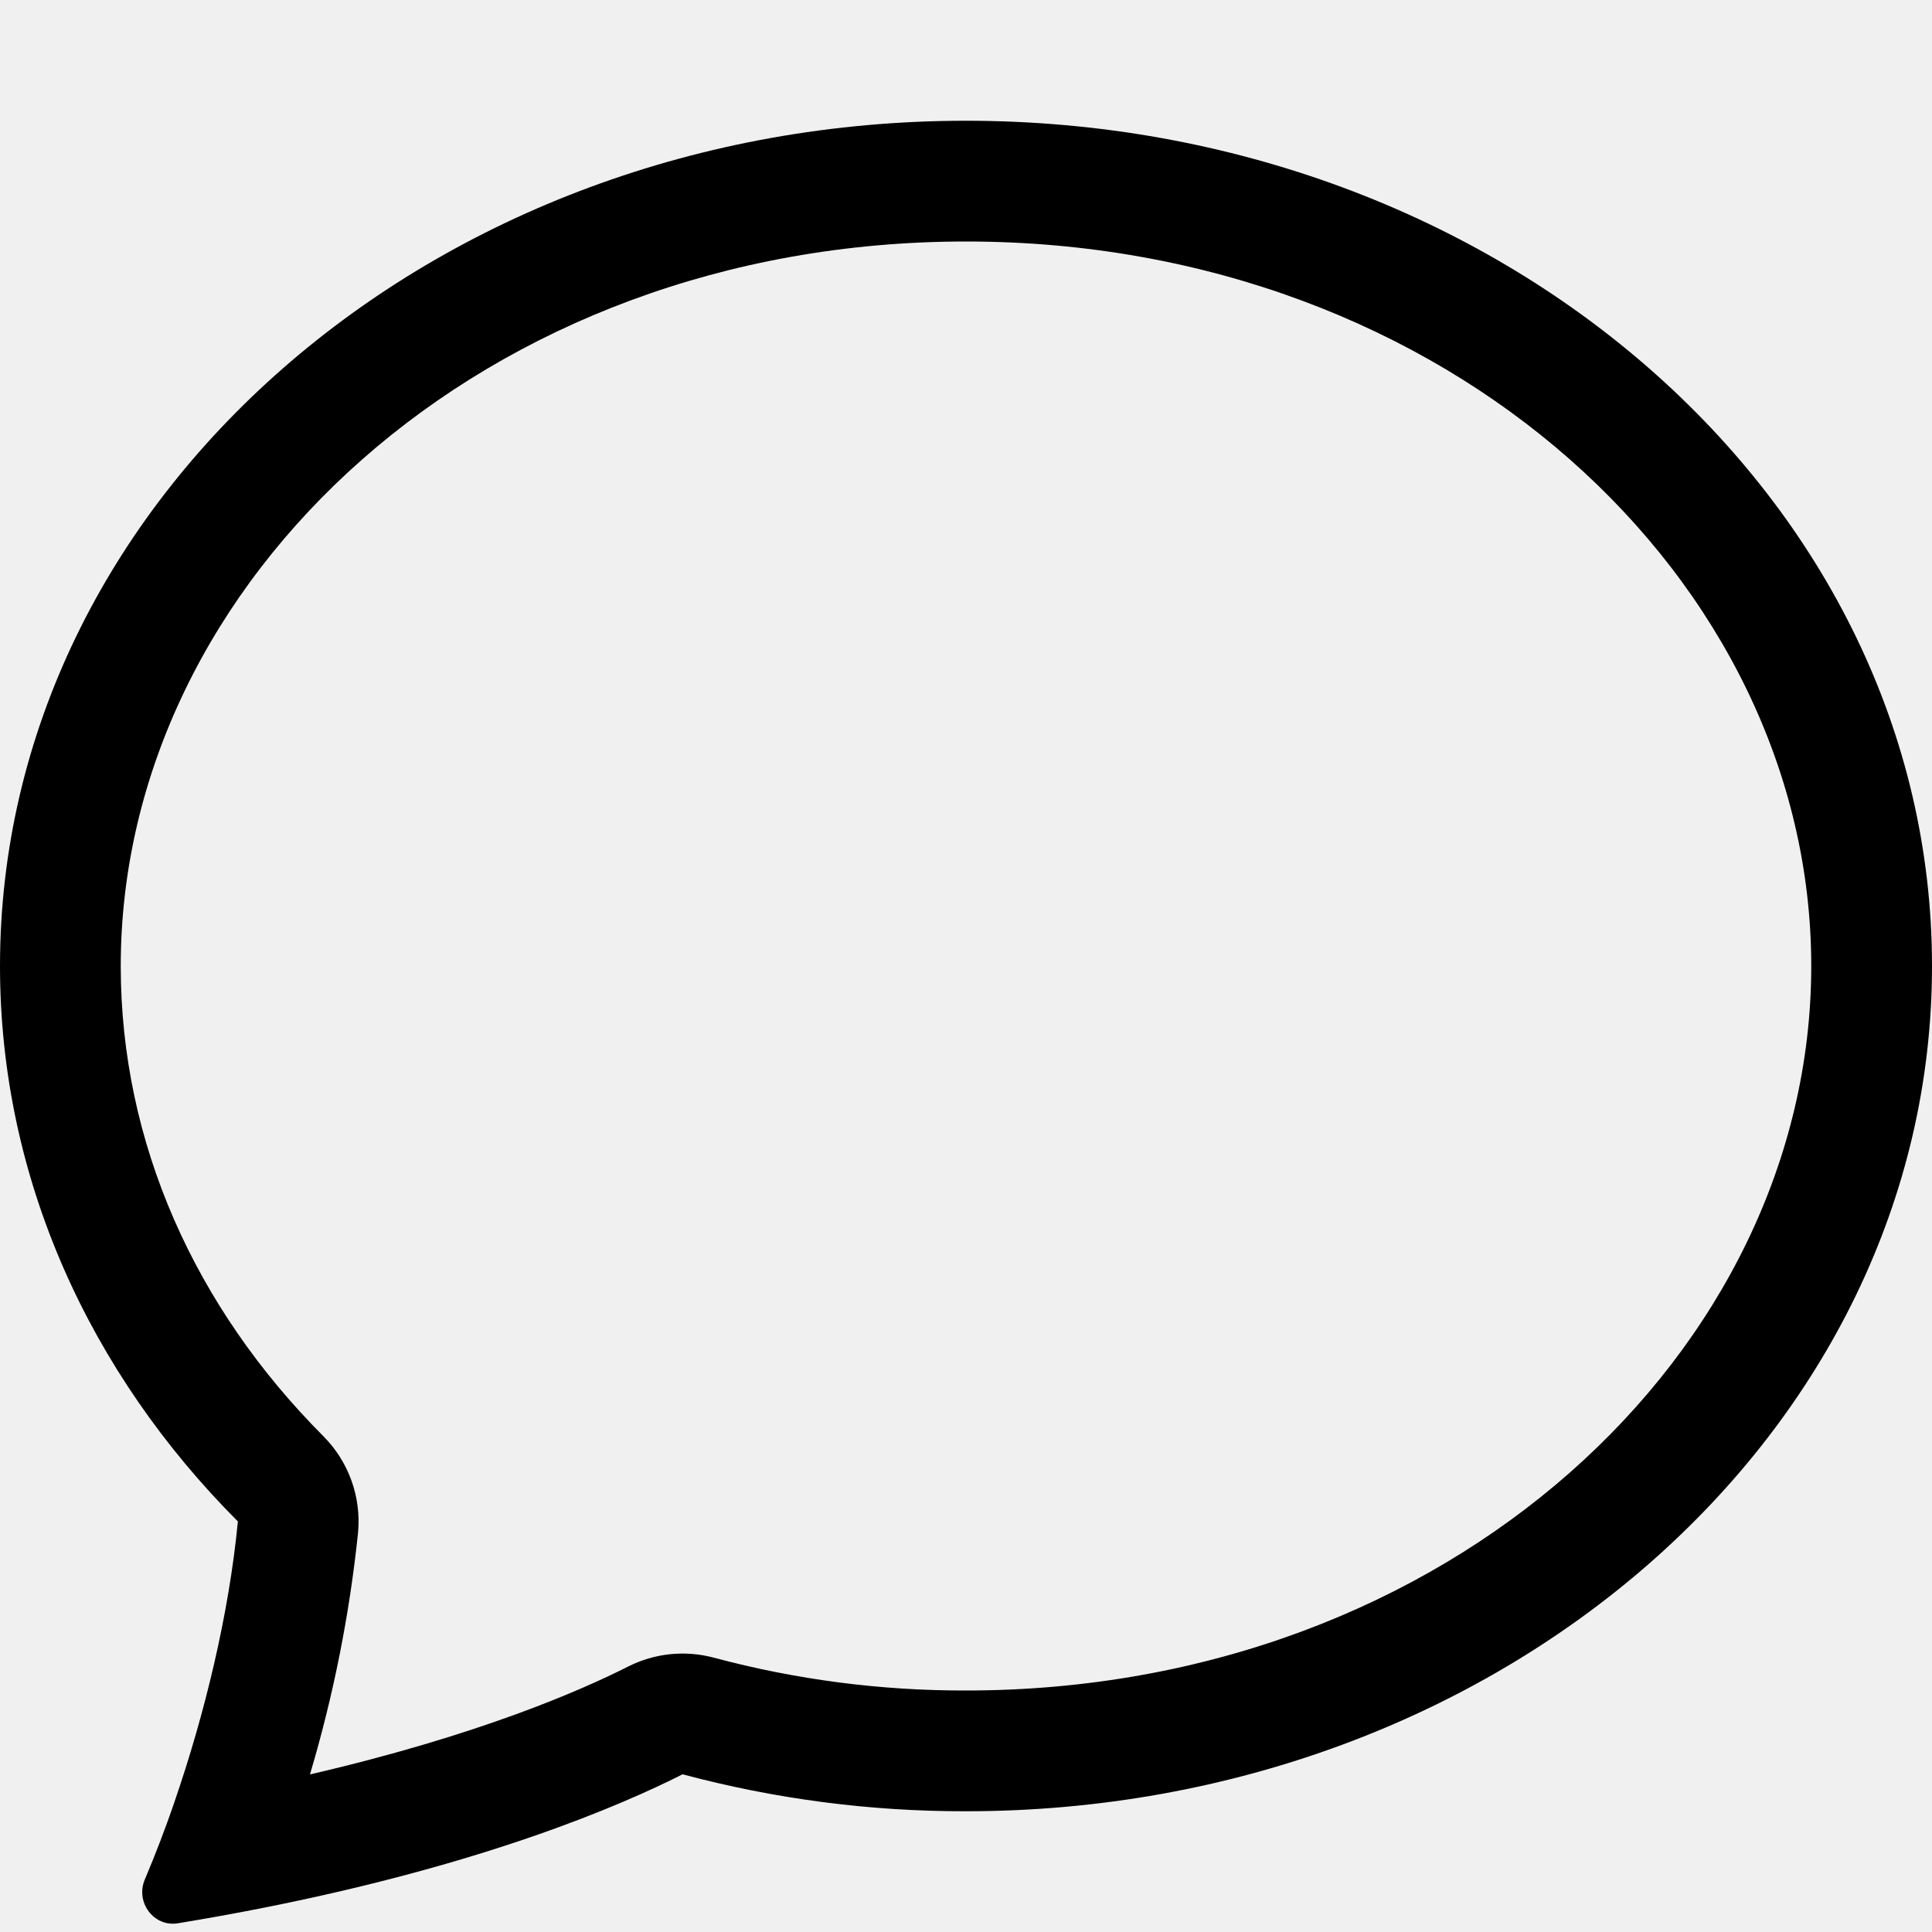
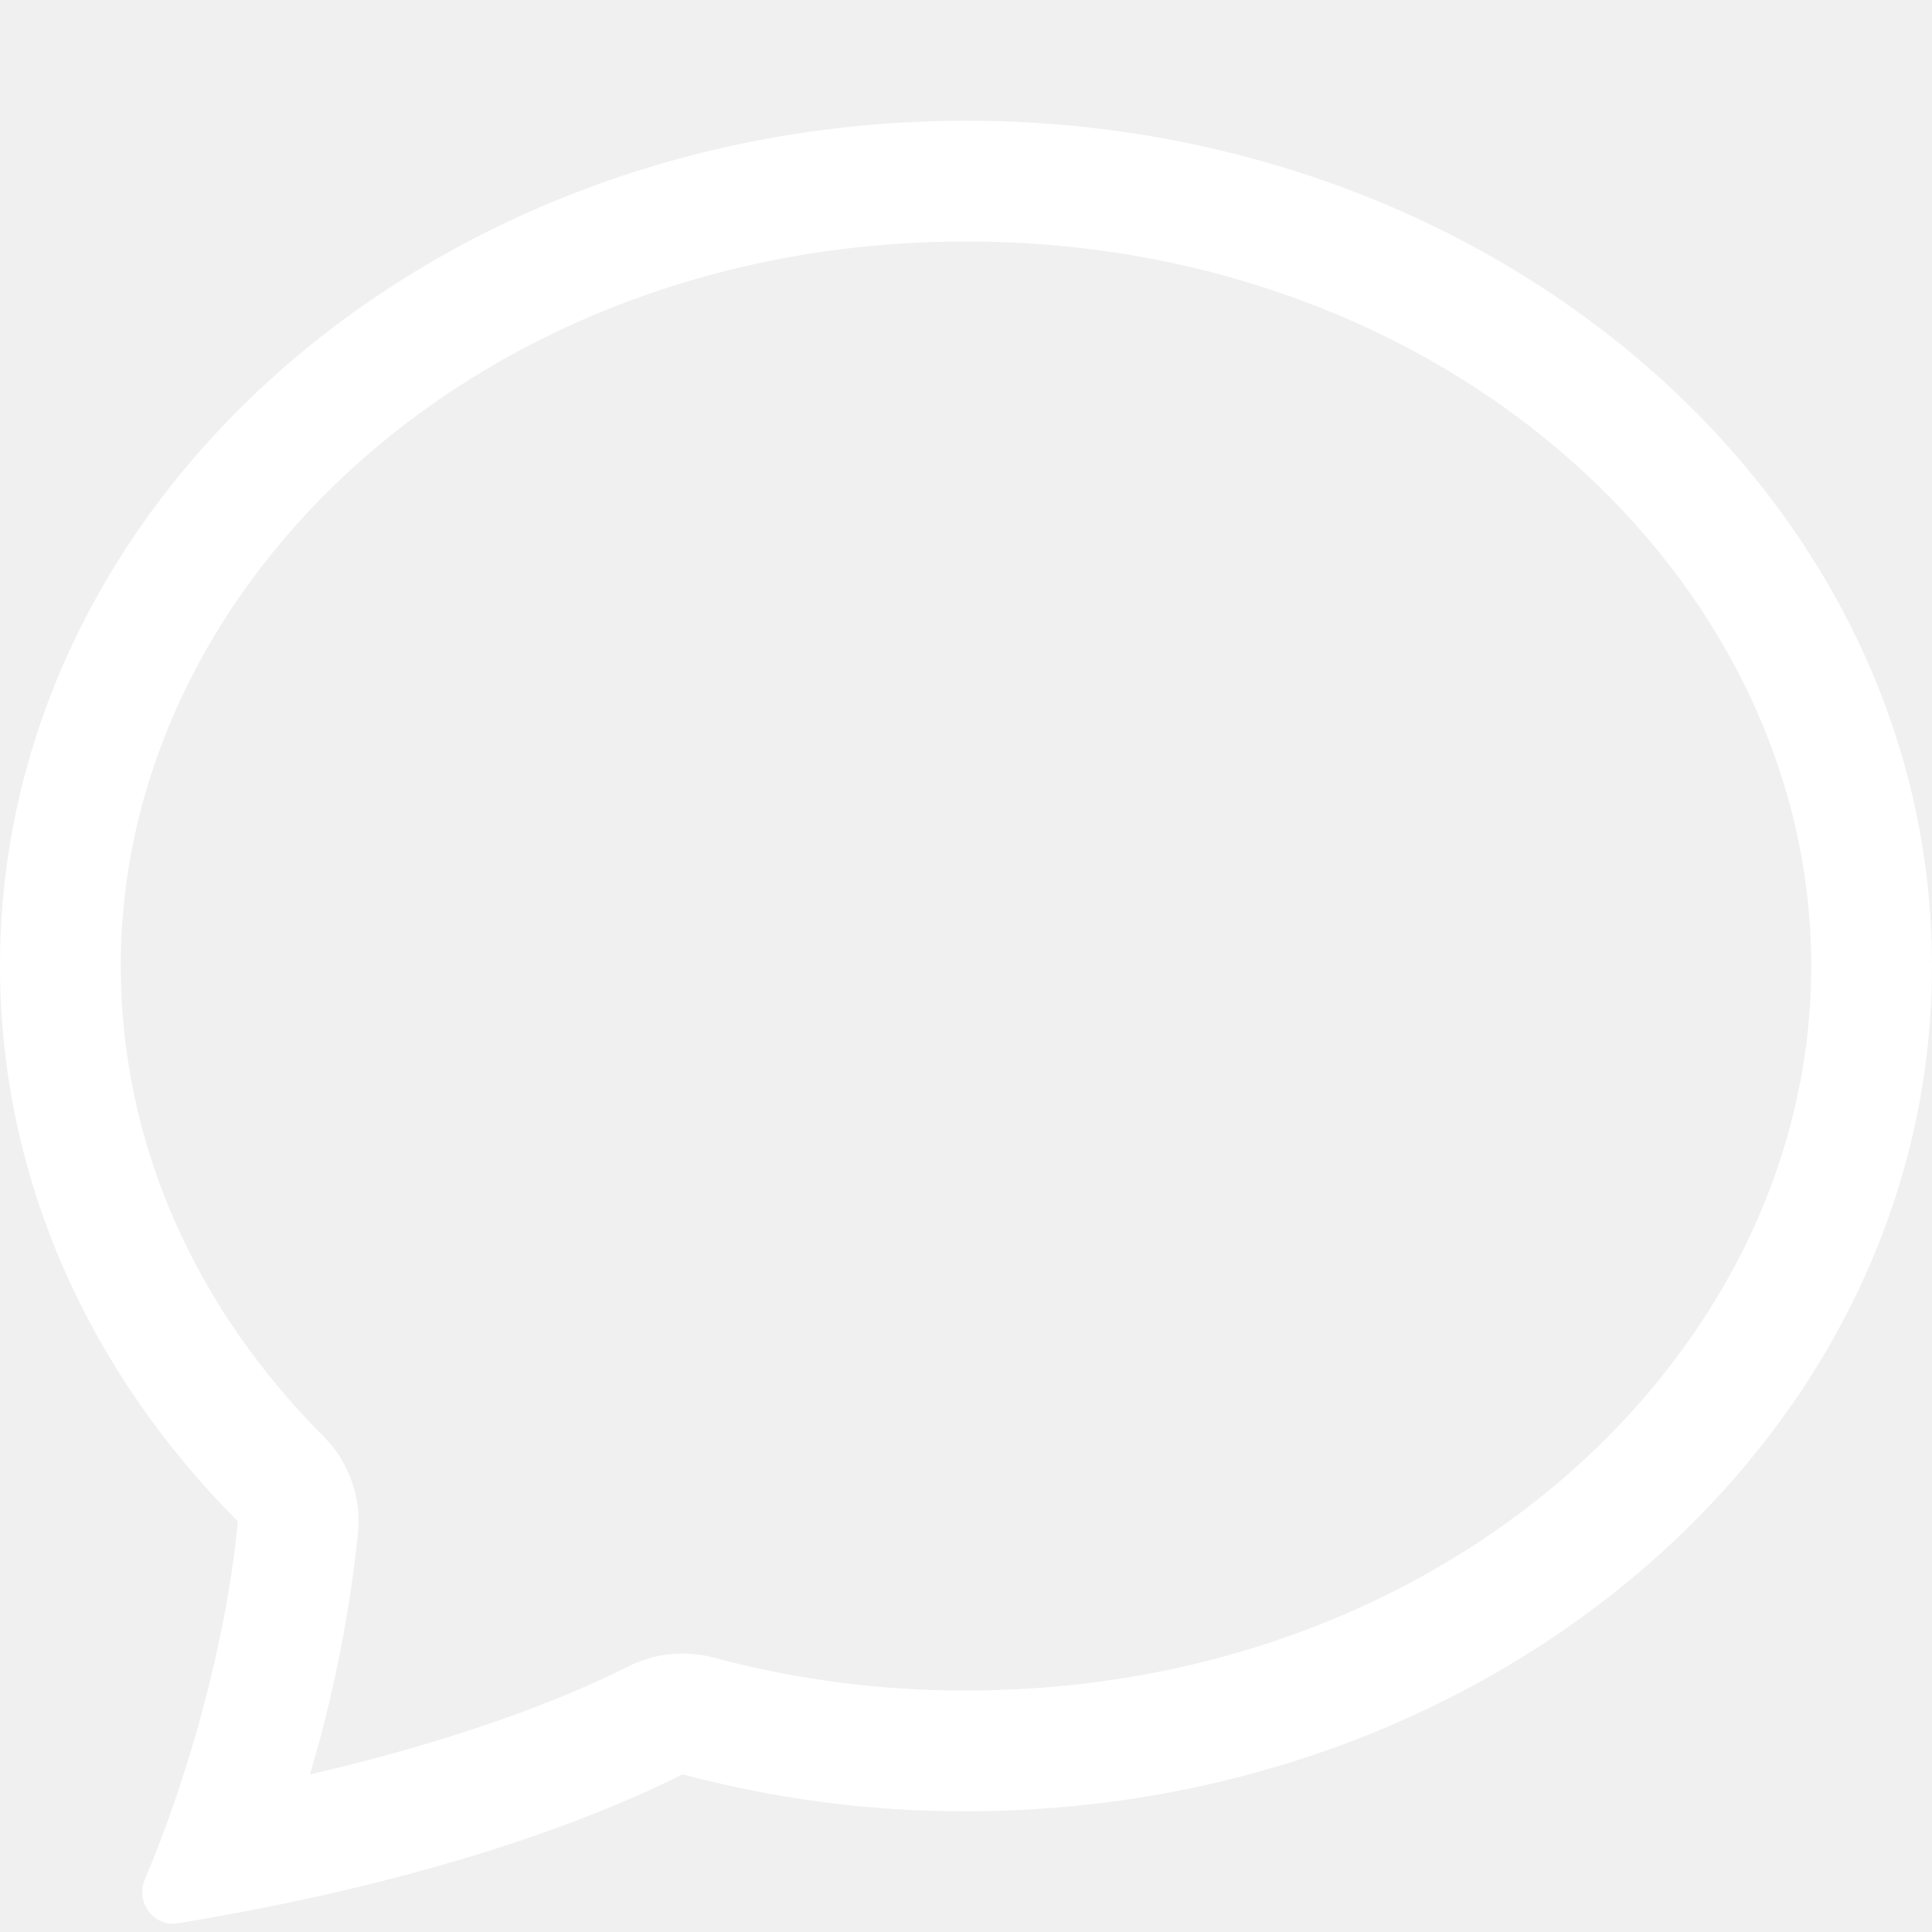
- <svg xmlns="http://www.w3.org/2000/svg" width="16" height="16" fill="currentColor" class="bi bi-chat" viewBox="0 0 16 16">
-   <path d="M2.678 11.894a1 1 0 0 1 .287.801 11 11 0 0 1-.398 2c1.395-.323 2.247-.697 2.634-.893a1 1 0 0 1 .71-.074A8 8 0 0 0 8 14c3.996 0 7-2.807 7-6s-3.004-6-7-6-7 2.808-7 6c0 1.468.617 2.83 1.678 3.894m-.493 3.905a22 22 0 0 1-.713.129c-.2.032-.352-.176-.273-.362a10 10 0 0 0 .244-.637l.003-.01c.248-.72.45-1.548.524-2.319C.743 11.37 0 9.76 0 8c0-3.866 3.582-7 8-7s8 3.134 8 7-3.582 7-8 7a9 9 0 0 1-2.347-.306c-.52.263-1.639.742-3.468 1.105" />
+ <svg xmlns="http://www.w3.org/2000/svg" width="24" height="24" viewBox="0 0 24 24" fill="none">
+   <path d="M4.017 17.841C4.173 17.997 4.292 18.186 4.366 18.394C4.441 18.601 4.469 18.823 4.447 19.043C4.342 20.059 4.142 21.063 3.85 22.043C5.943 21.558 7.221 20.997 7.801 20.703C8.131 20.536 8.51 20.497 8.867 20.592C9.888 20.866 10.942 21.003 12 21C17.994 21 22.5 16.79 22.5 12C22.5 7.21 17.994 3 12 3C6.006 3 1.5 7.212 1.5 12C1.5 14.202 2.425 16.245 4.017 17.841ZM3.277 23.698C2.922 23.769 2.566 23.833 2.208 23.892C1.908 23.94 1.68 23.628 1.798 23.349C1.931 23.035 2.053 22.716 2.164 22.393L2.169 22.378C2.541 21.299 2.844 20.056 2.955 18.9C1.115 17.055 0 14.64 0 12C0 6.201 5.373 1.5 12 1.5C18.627 1.5 24 6.201 24 12C24 17.799 18.627 22.5 12 22.5C10.811 22.503 9.628 22.348 8.479 22.041C7.699 22.436 6.021 23.154 3.277 23.698Z" fill="white" />
</svg>
